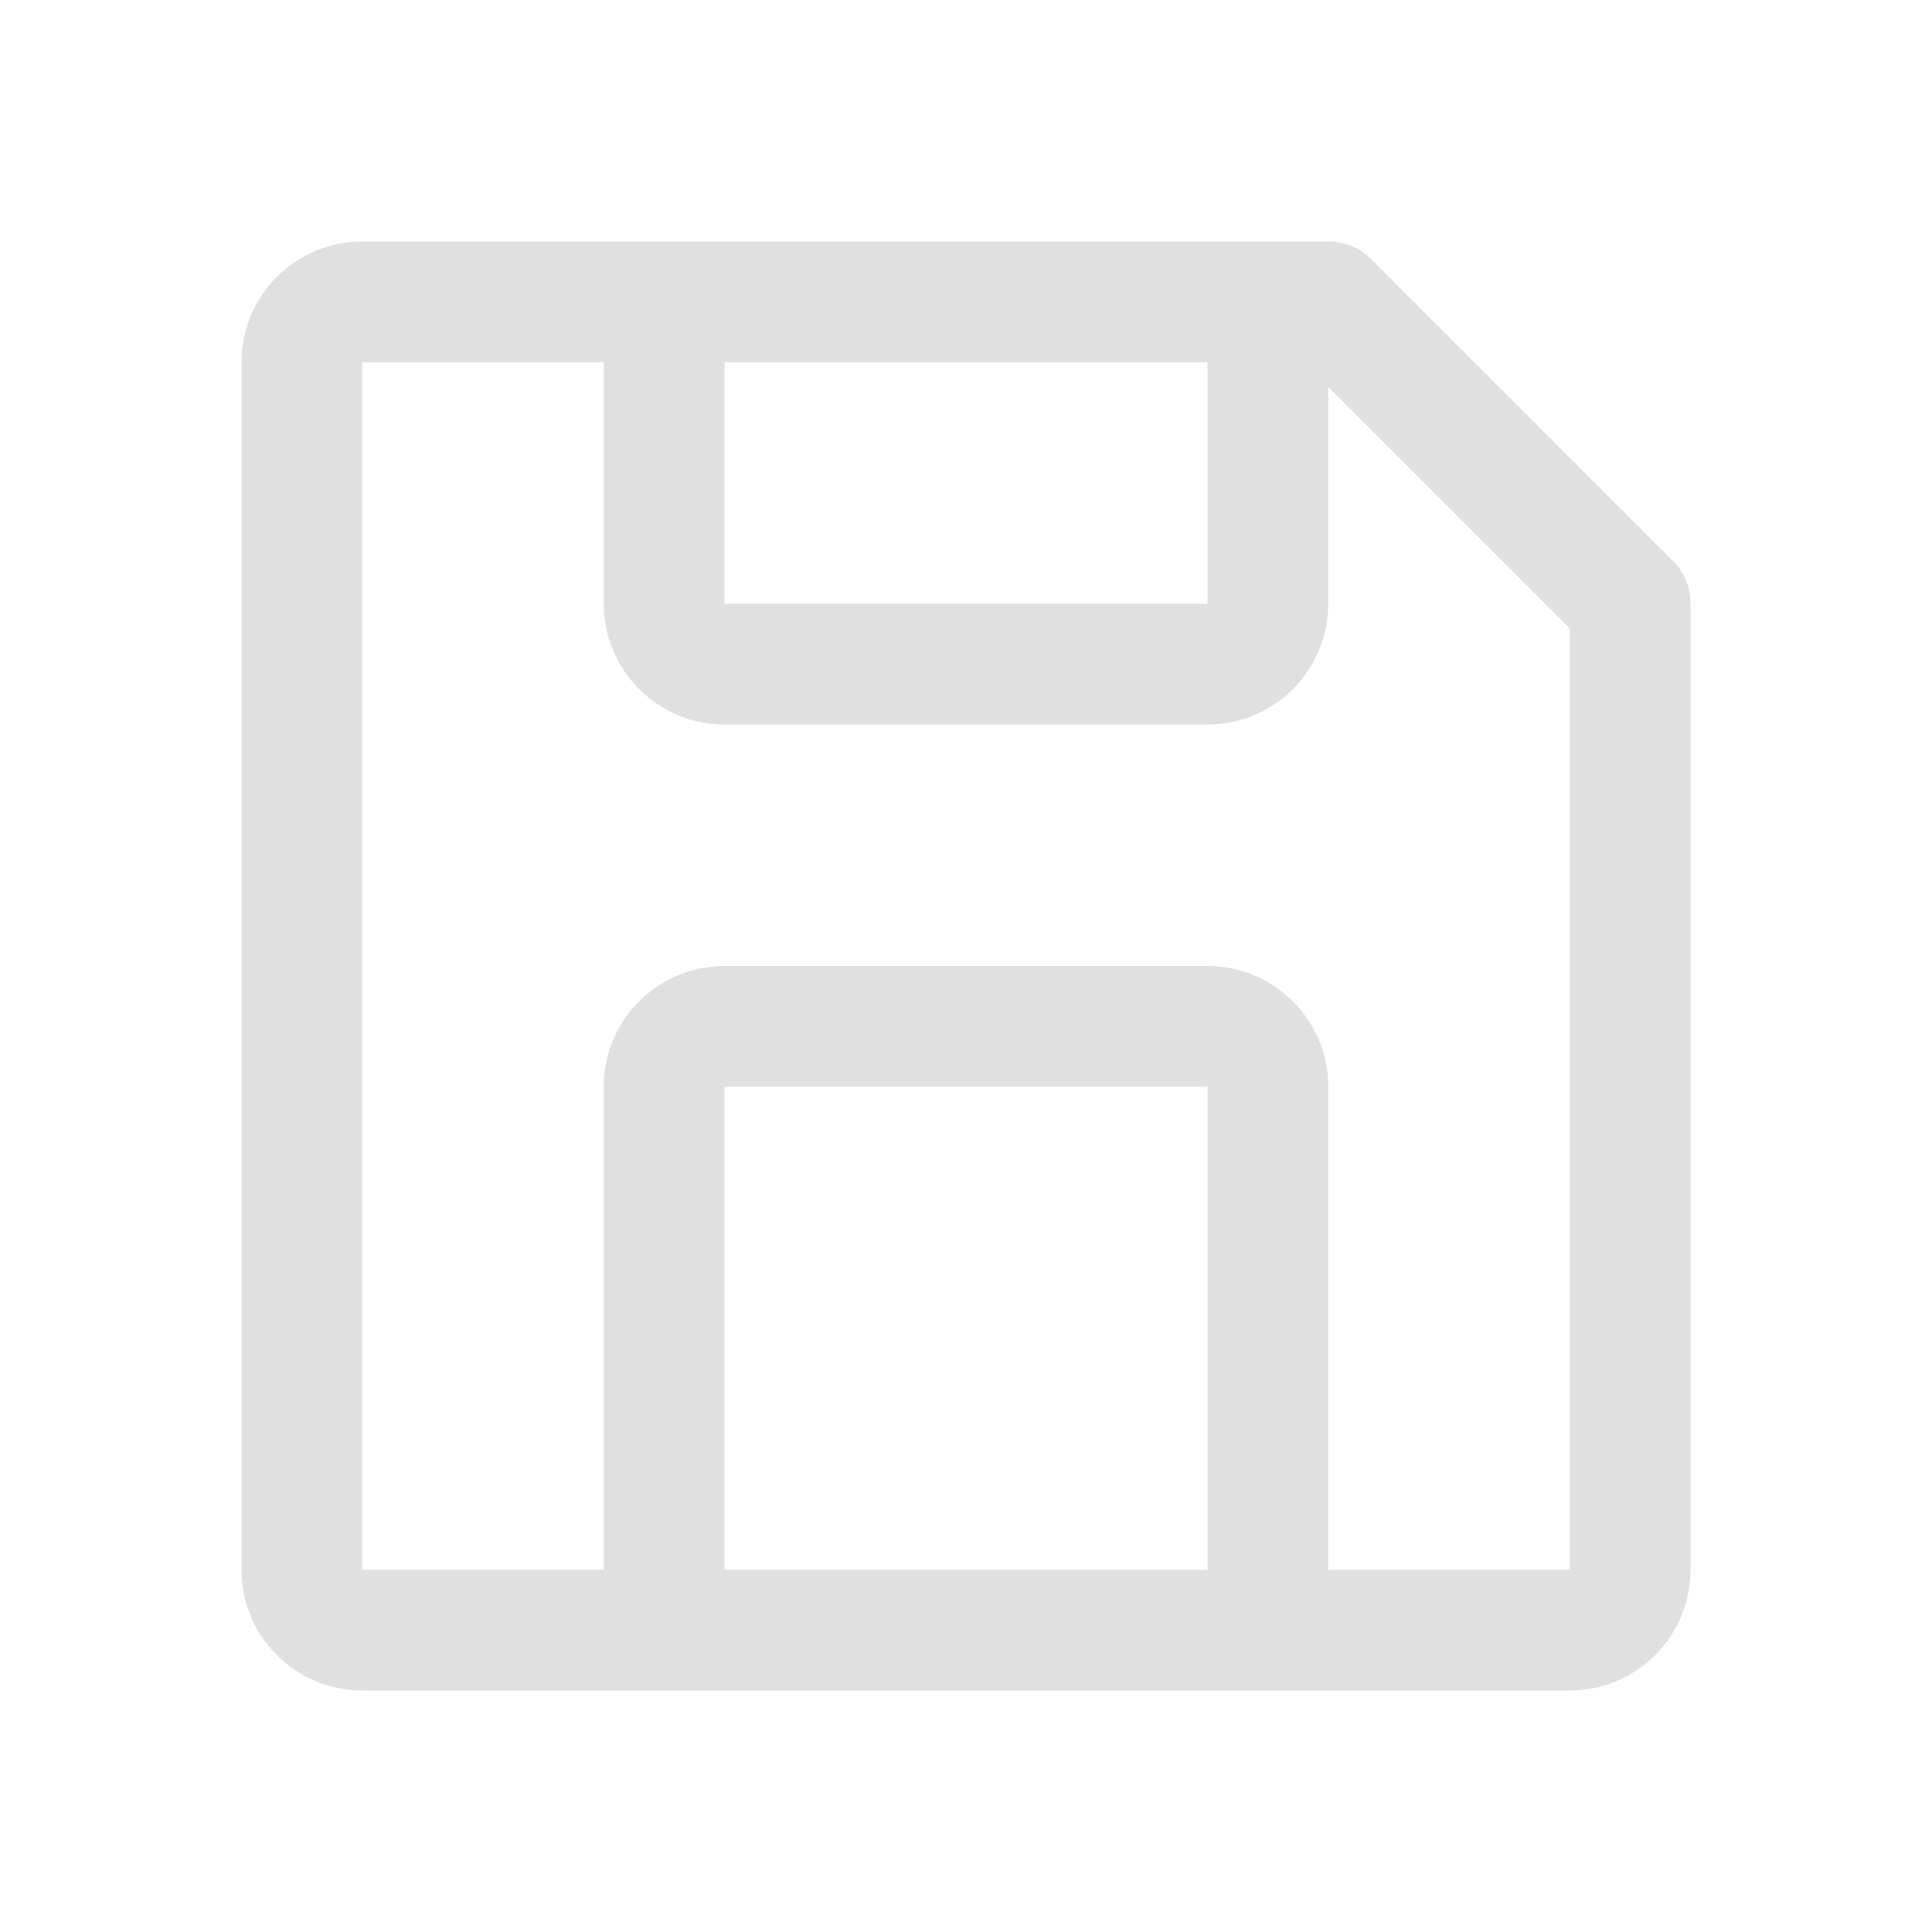
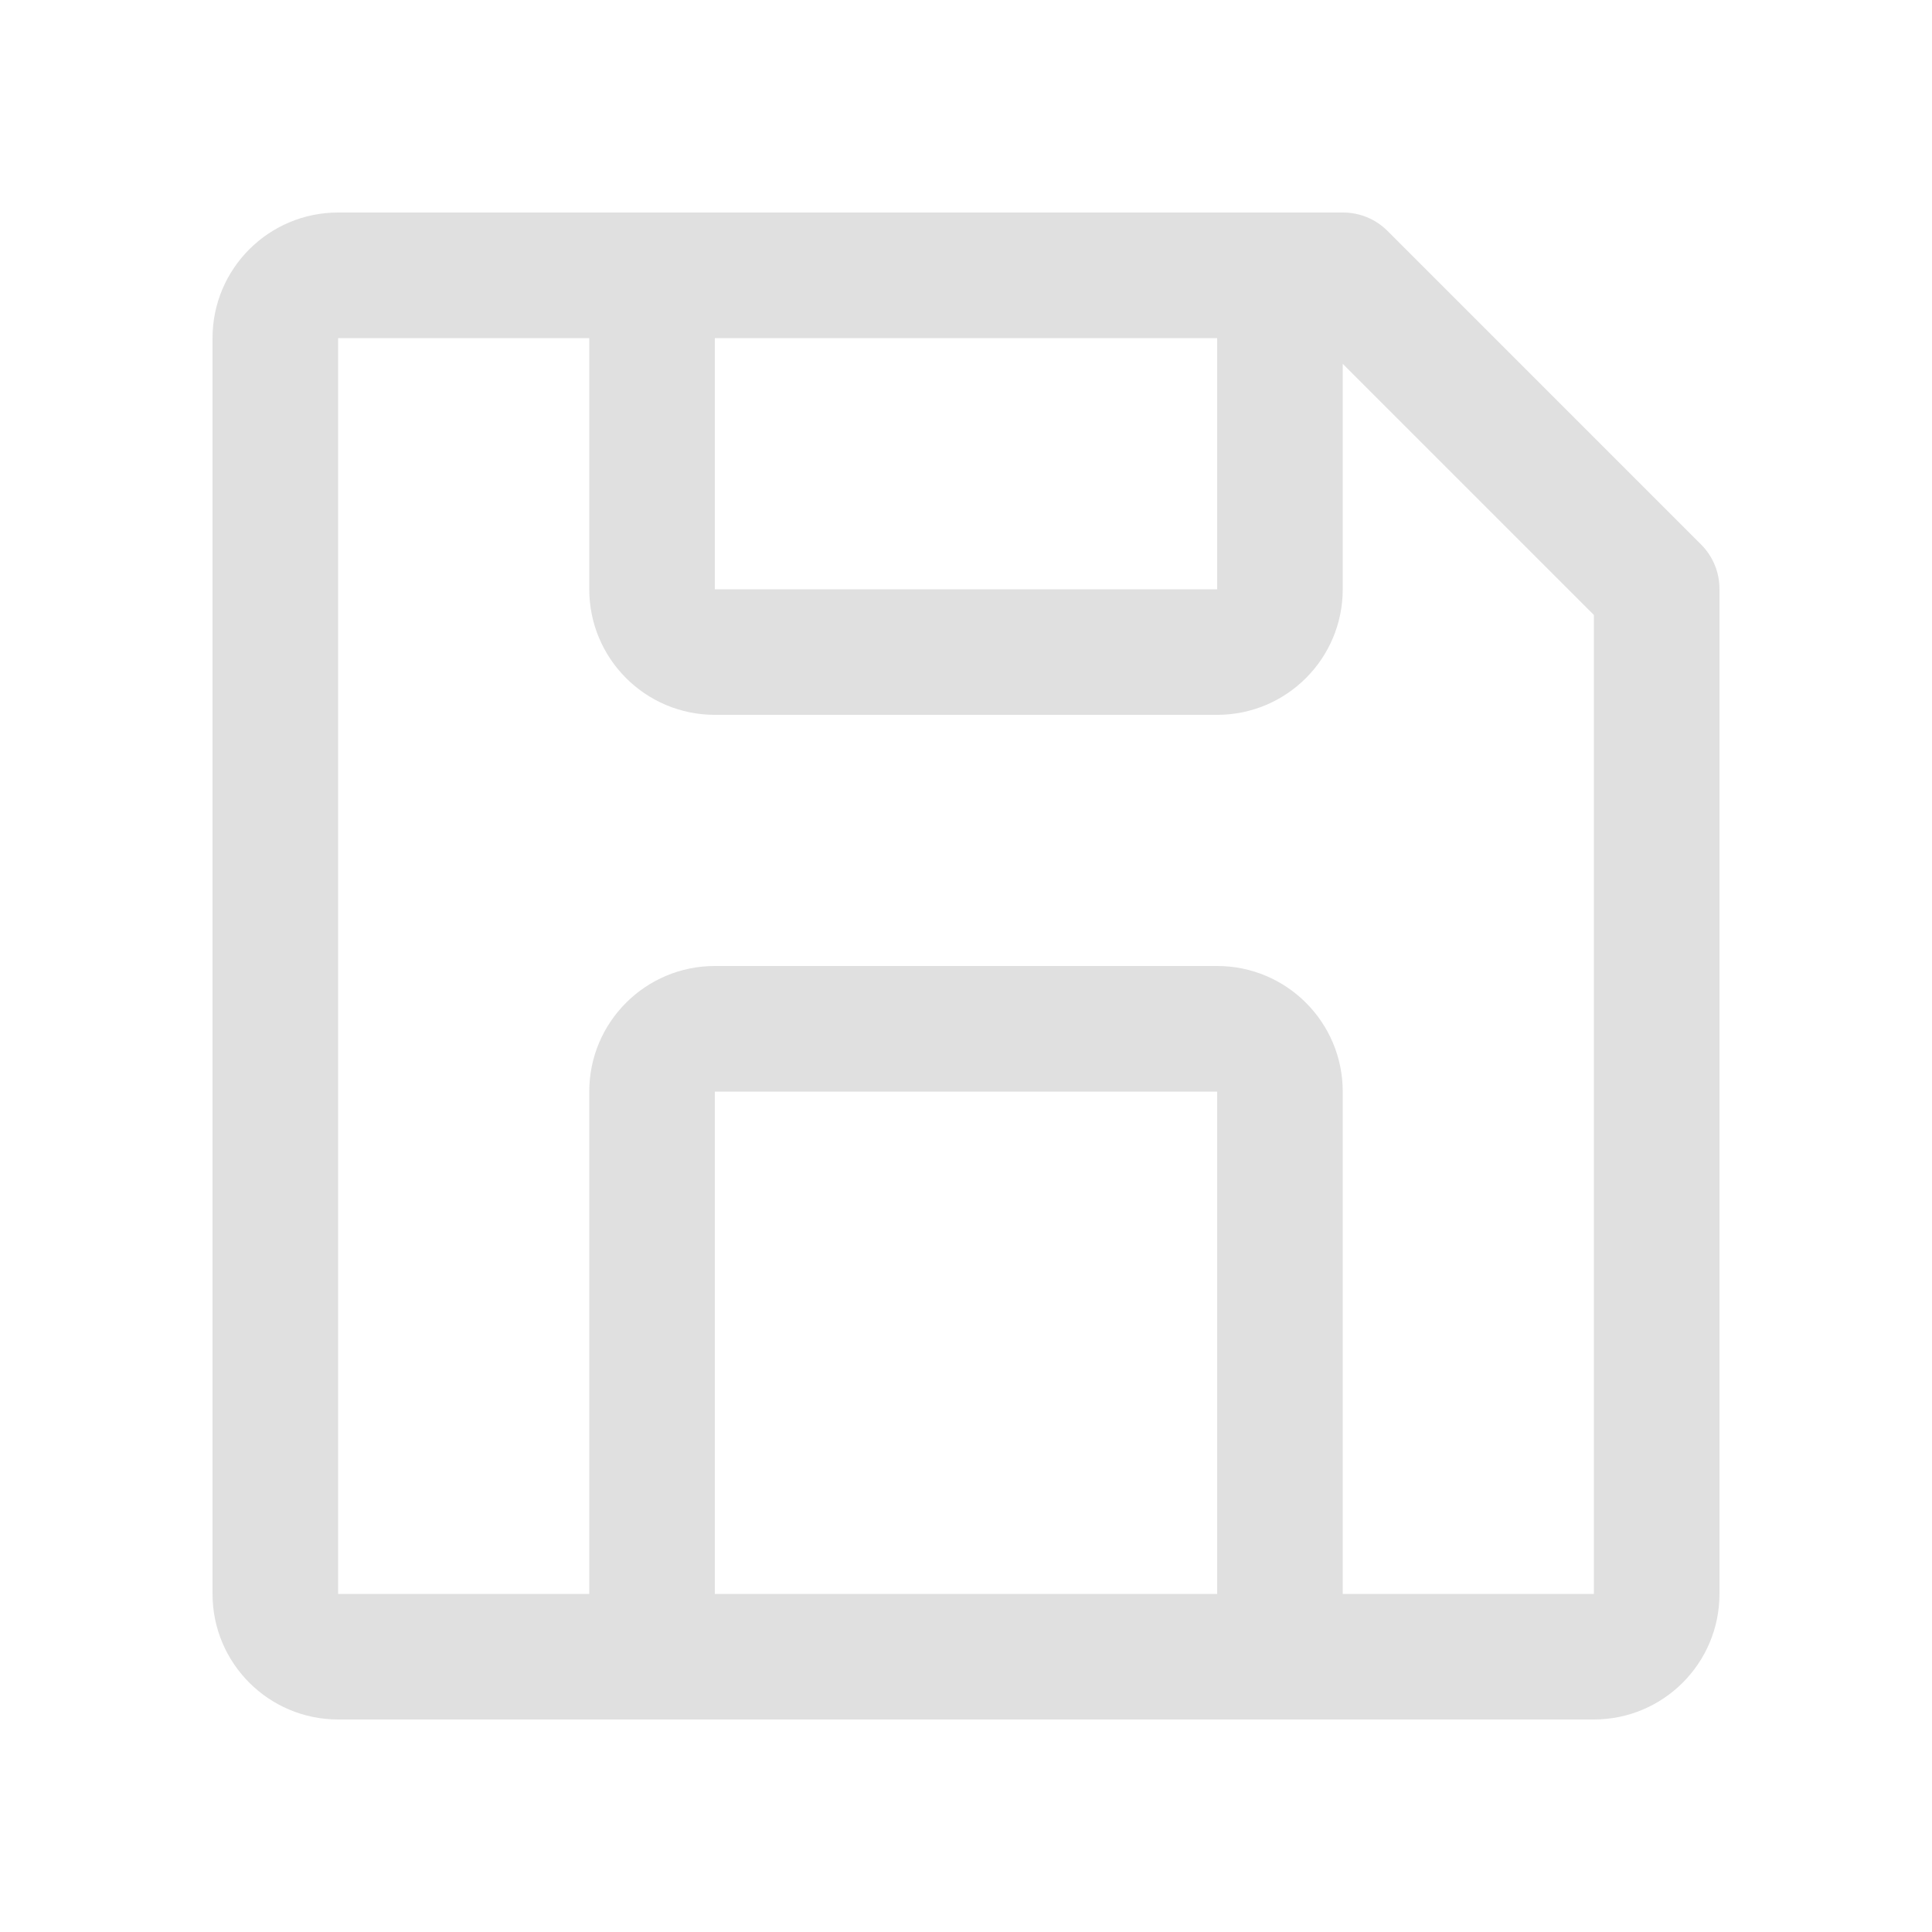
<svg xmlns="http://www.w3.org/2000/svg" width="24" height="24" viewBox="0 0 32 32">
  <path d="M0 0h32v32H0z" fill="none" />
-   <path fill="#e0e0e0" d="m27.71 9.29l-5-5A1 1 0 0 0 22 4H6a2 2 0 0 0-2 2v20a2 2 0 0 0 2 2h20a2 2 0 0 0 2-2V10a1 1 0 0 0-.29-.71M12 6h8v4h-8Zm8 20h-8v-8h8Zm2 0v-8a2 2 0 0 0-2-2h-8a2 2 0 0 0-2 2v8H6V6h4v4a2 2 0 0 0 2 2h8a2 2 0 0 0 2-2V6.41l4 4V26Z" />
+   <g transform="translate(16, 16) scale(1.04) translate(-16, -16)">
+     <path fill="#e0e0e0" d="m27.71 9.29l-5-5A1 1 0 0 0 22 4H6a2 2 0 0 0-2 2v20a2 2 0 0 0 2 2h20a2 2 0 0 0 2-2V10a1 1 0 0 0-.29-.71M12 6h8v4h-8Zm8 20h-8v-8h8Zm2 0v-8a2 2 0 0 0-2-2h-8a2 2 0 0 0-2 2v8H6V6h4v4a2 2 0 0 0 2 2h8a2 2 0 0 0 2-2V6.41l4 4V26Z" />
+   </g>
</svg>
